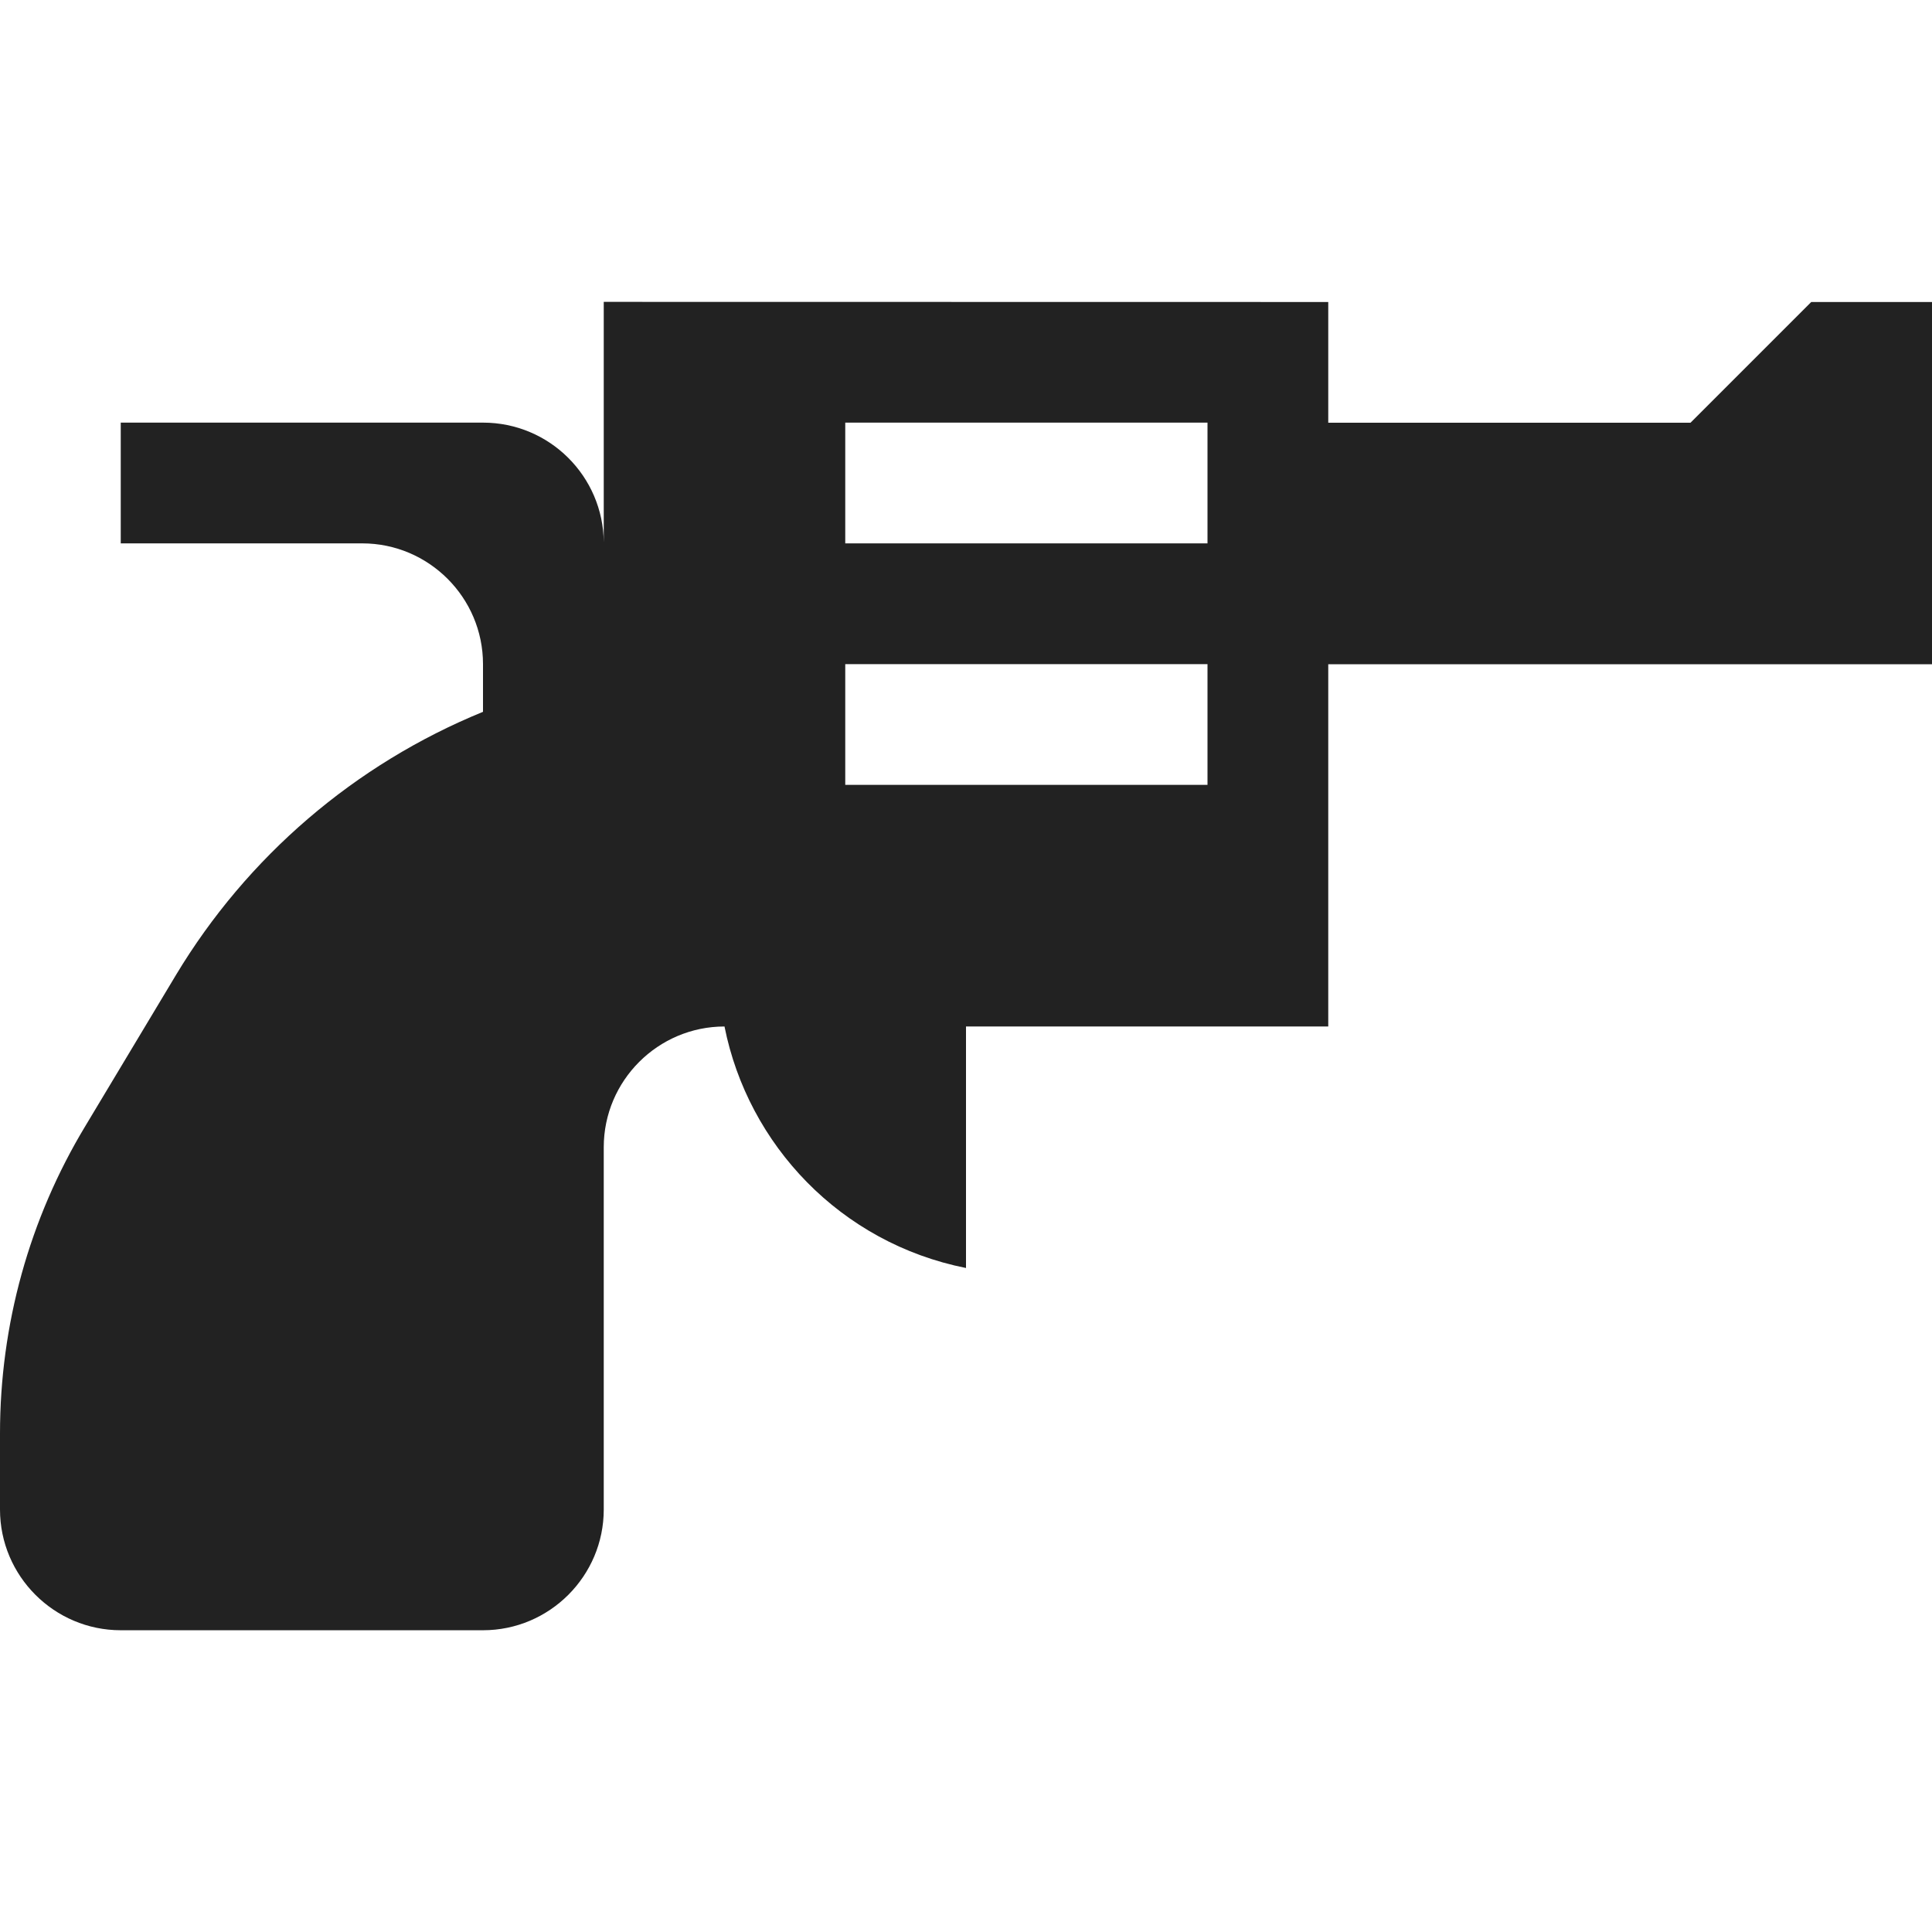
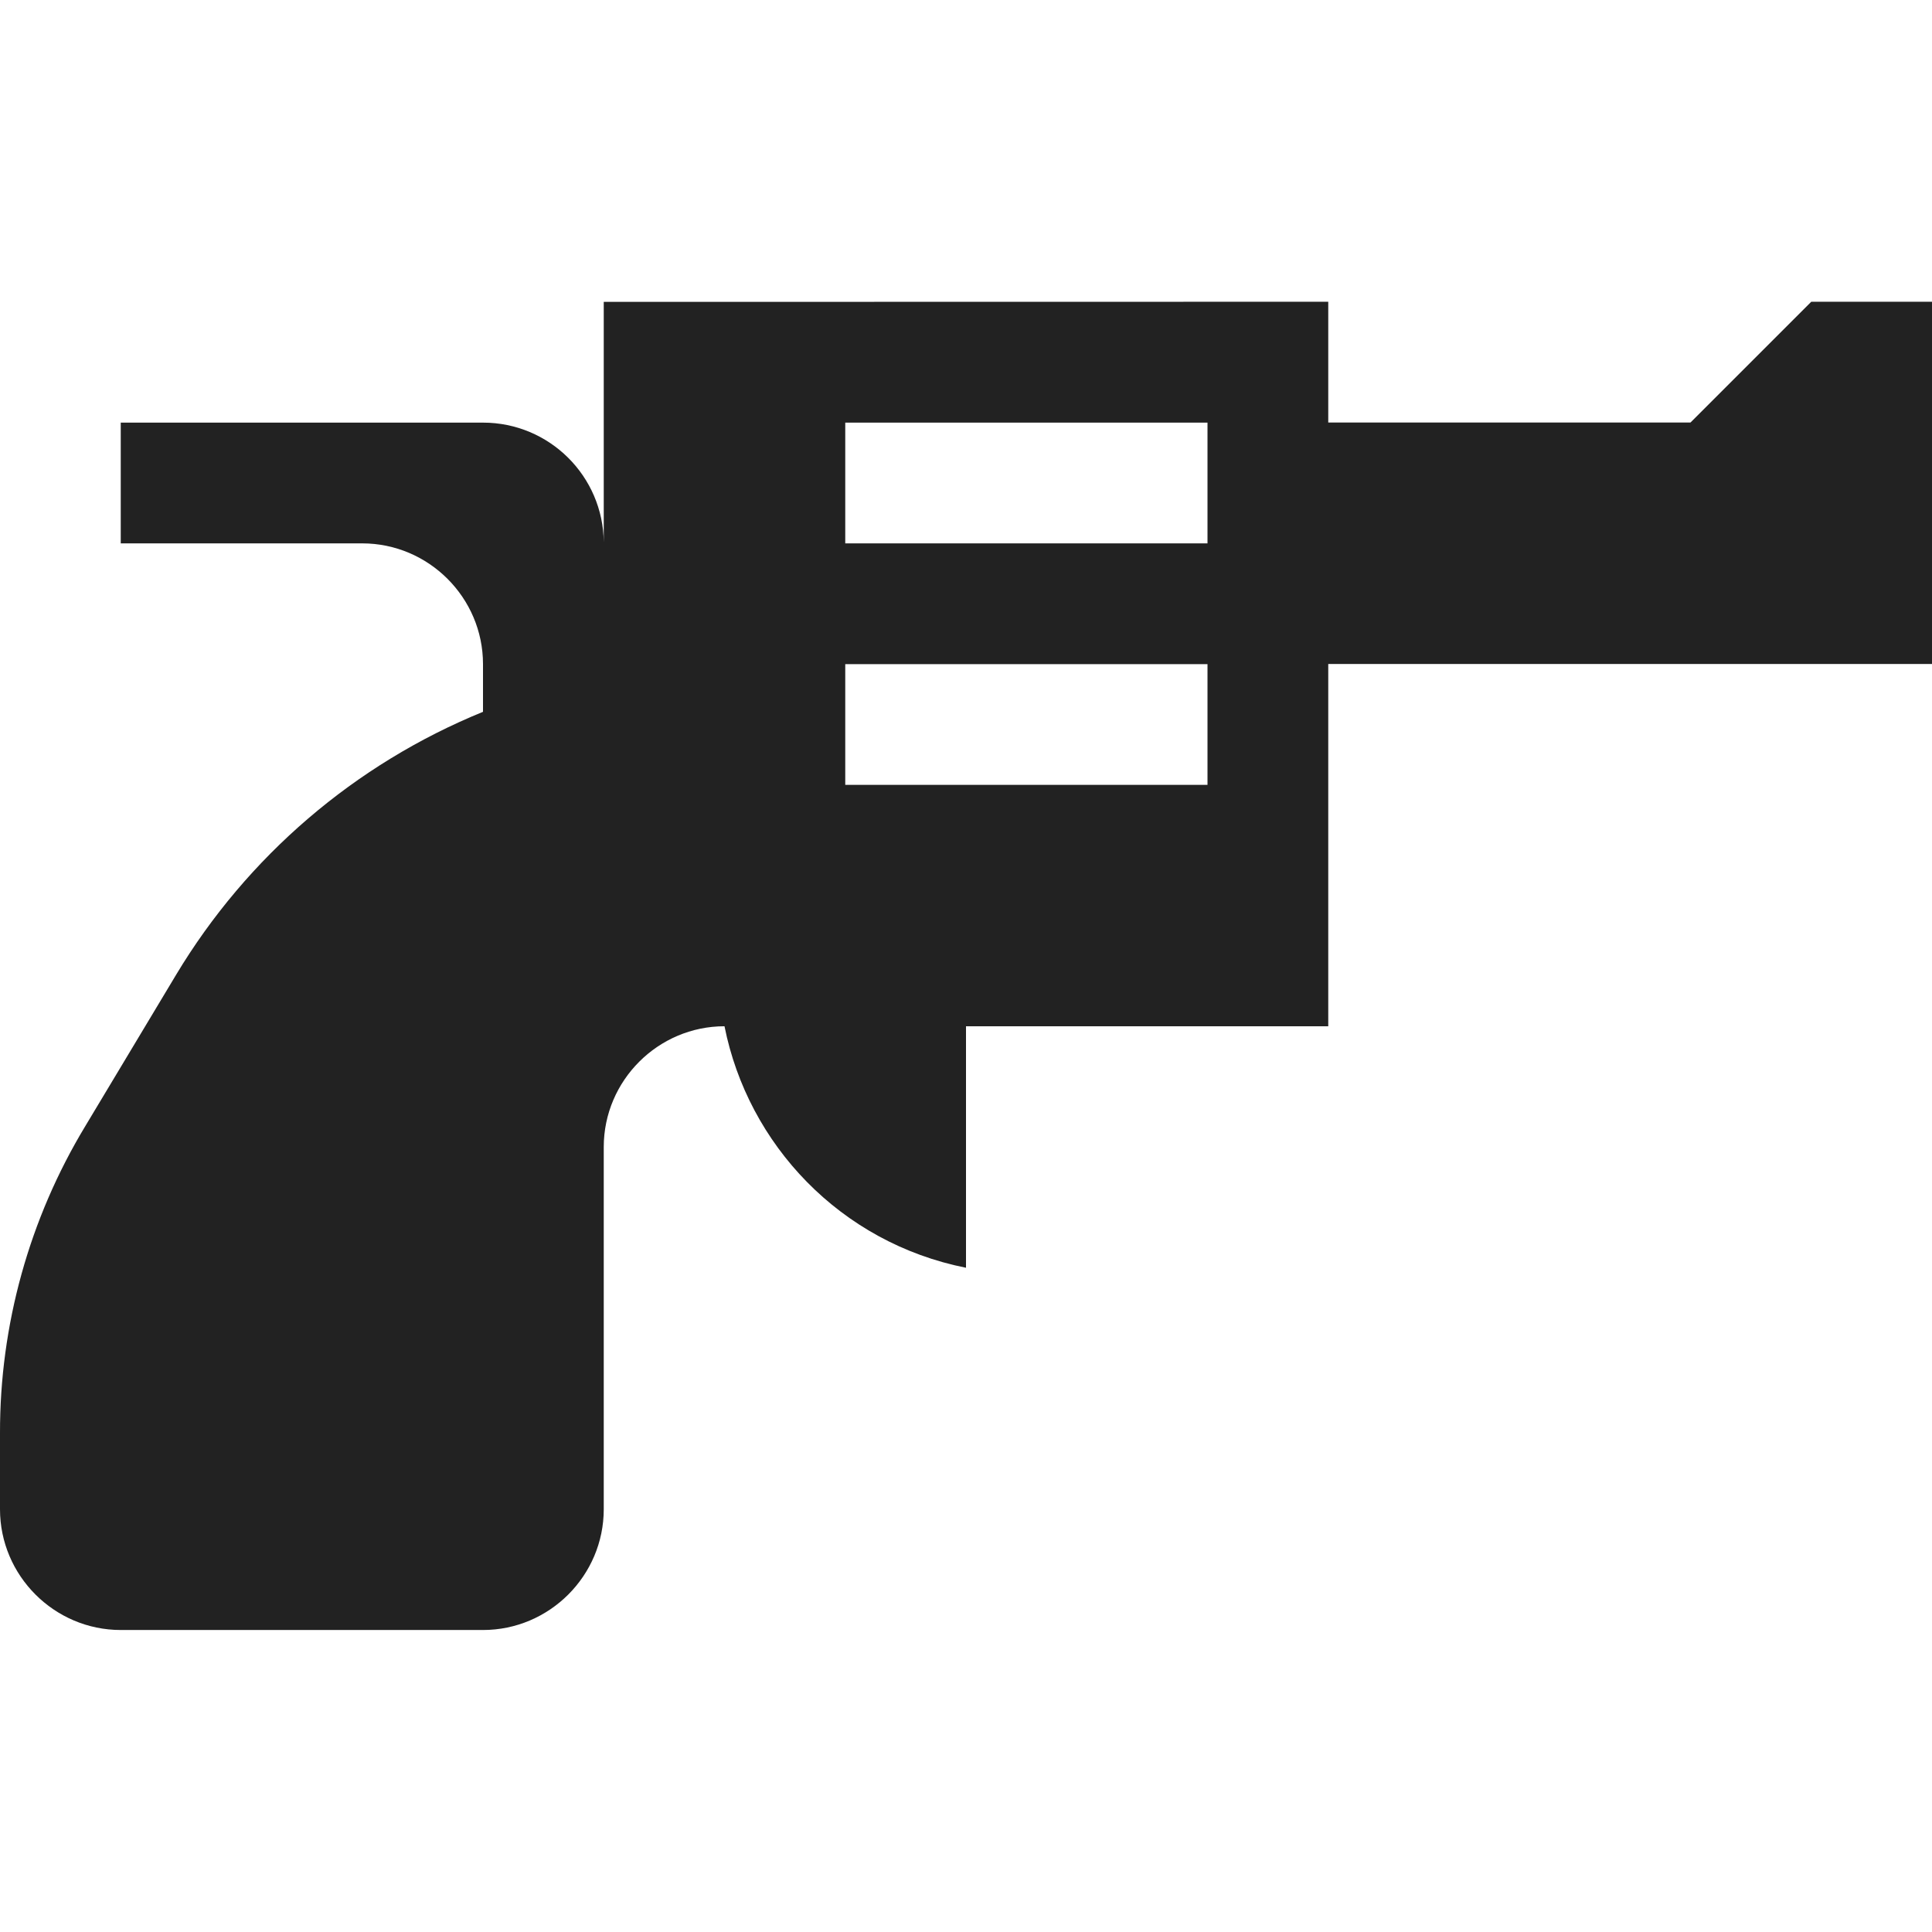
- <svg xmlns="http://www.w3.org/2000/svg" height="16px" viewBox="0 0 16 16" width="16px">
-   <path d="m 5 2.5 v 1.992 c -0.004 -0.547 -0.449 -0.992 -1 -0.992 h -3 v 1 h 2 c 0.551 0 1 0.449 1 1 v 0.395 c -1.062 0.434 -1.953 1.199 -2.543 2.18 l -0.75 1.25 c -0.465 0.77 -0.707 1.648 -0.707 2.547 v 0.629 c 0 0.551 0.449 1 1 1 h 3 c 0.551 0 1 -0.449 1 -1 v -3 c 0 -0.551 0.449 -1 1 -1 c 0.195 0.98 0.961 1.793 2 2 v -2 h 3 v -3 h 5 v -3 h -1 l -1 1 h -3 v -1 z m 2 1 h 3 v 1 h -3 z m 0 2 h 3 v 1 h -3 z m 0 0" fill="#222222" />
+ <svg viewBox="0 0 16 16">
+   <path fill="#222" d="M5 2.5v1.992A1 1 0 0 0 4 3.5H1v1h2c.55 0 1 .45 1 1v.395a5.3 5.3 0 0 0-2.543 2.18l-.75 1.25A4.9 4.9 0 0 0 0 11.87v.629c0 .55.45 1 1 1h3c.55 0 1-.45 1-1v-3c0-.55.45-1 1-1 .195.98.96 1.793 2 2v-2h3v-3h5v-3h-1l-1 1h-3v-1zm2 1h3v1H7zm0 2h3v1H7zm0 0" />
</svg>
